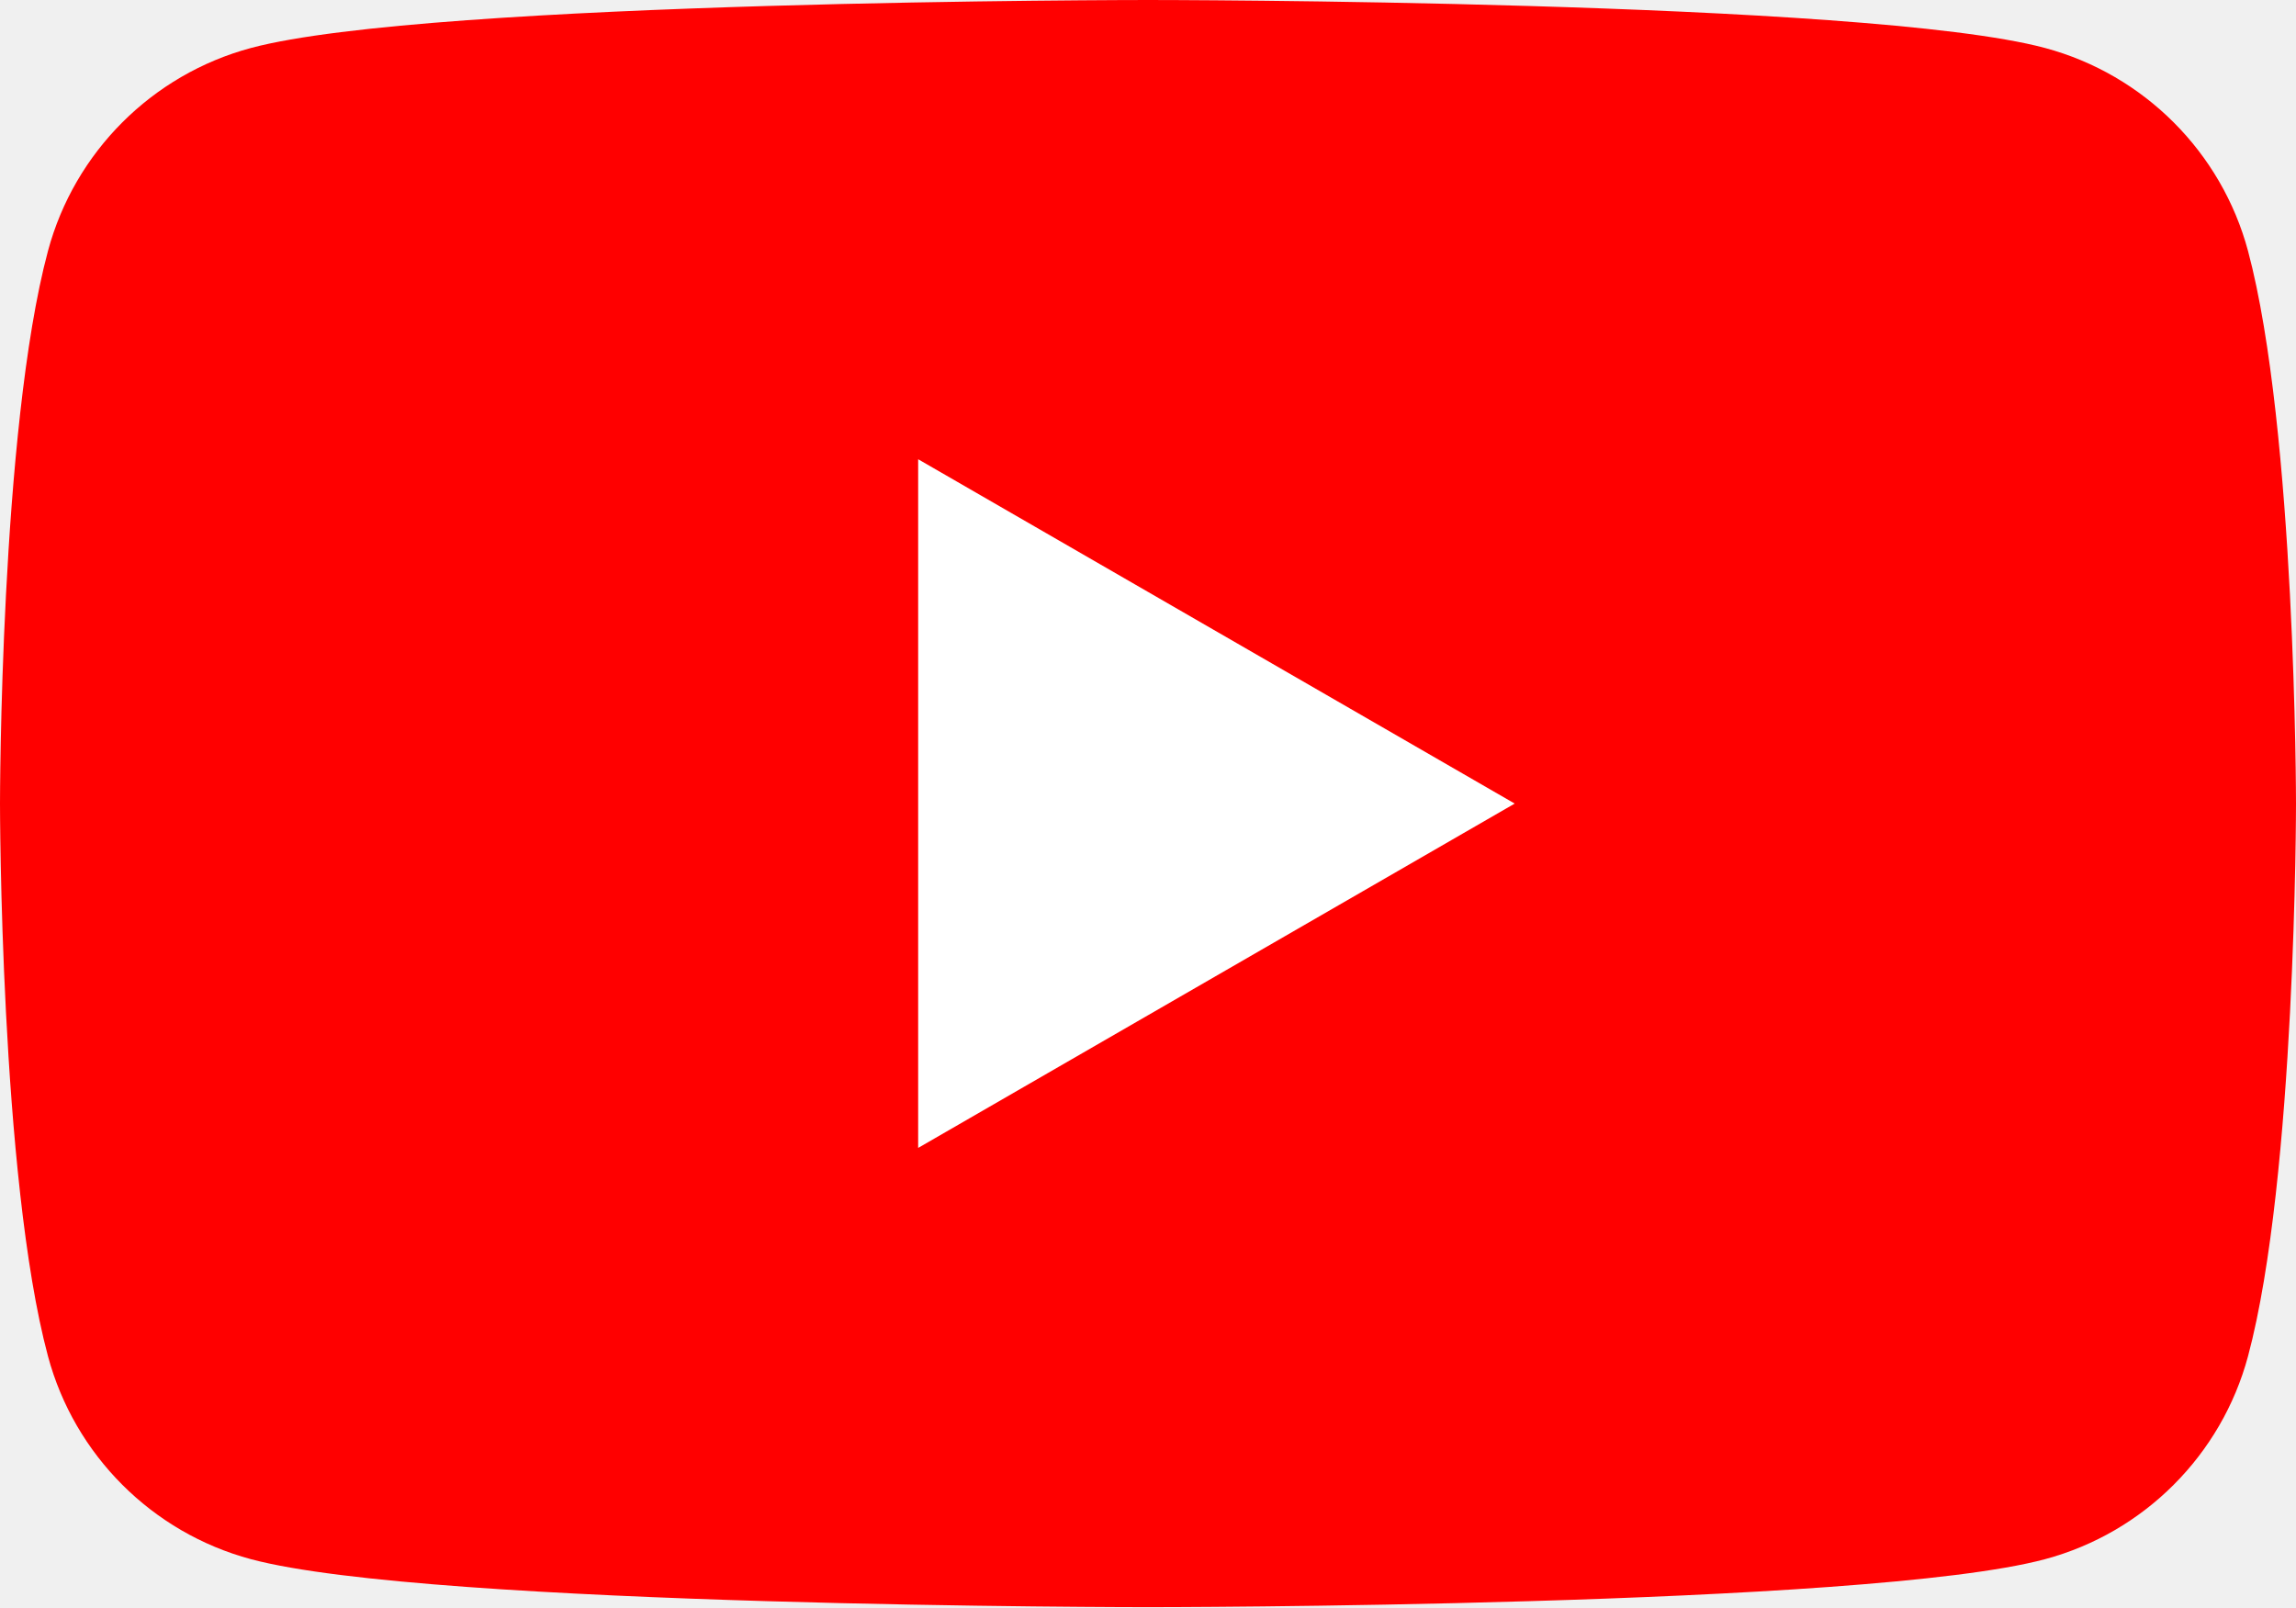
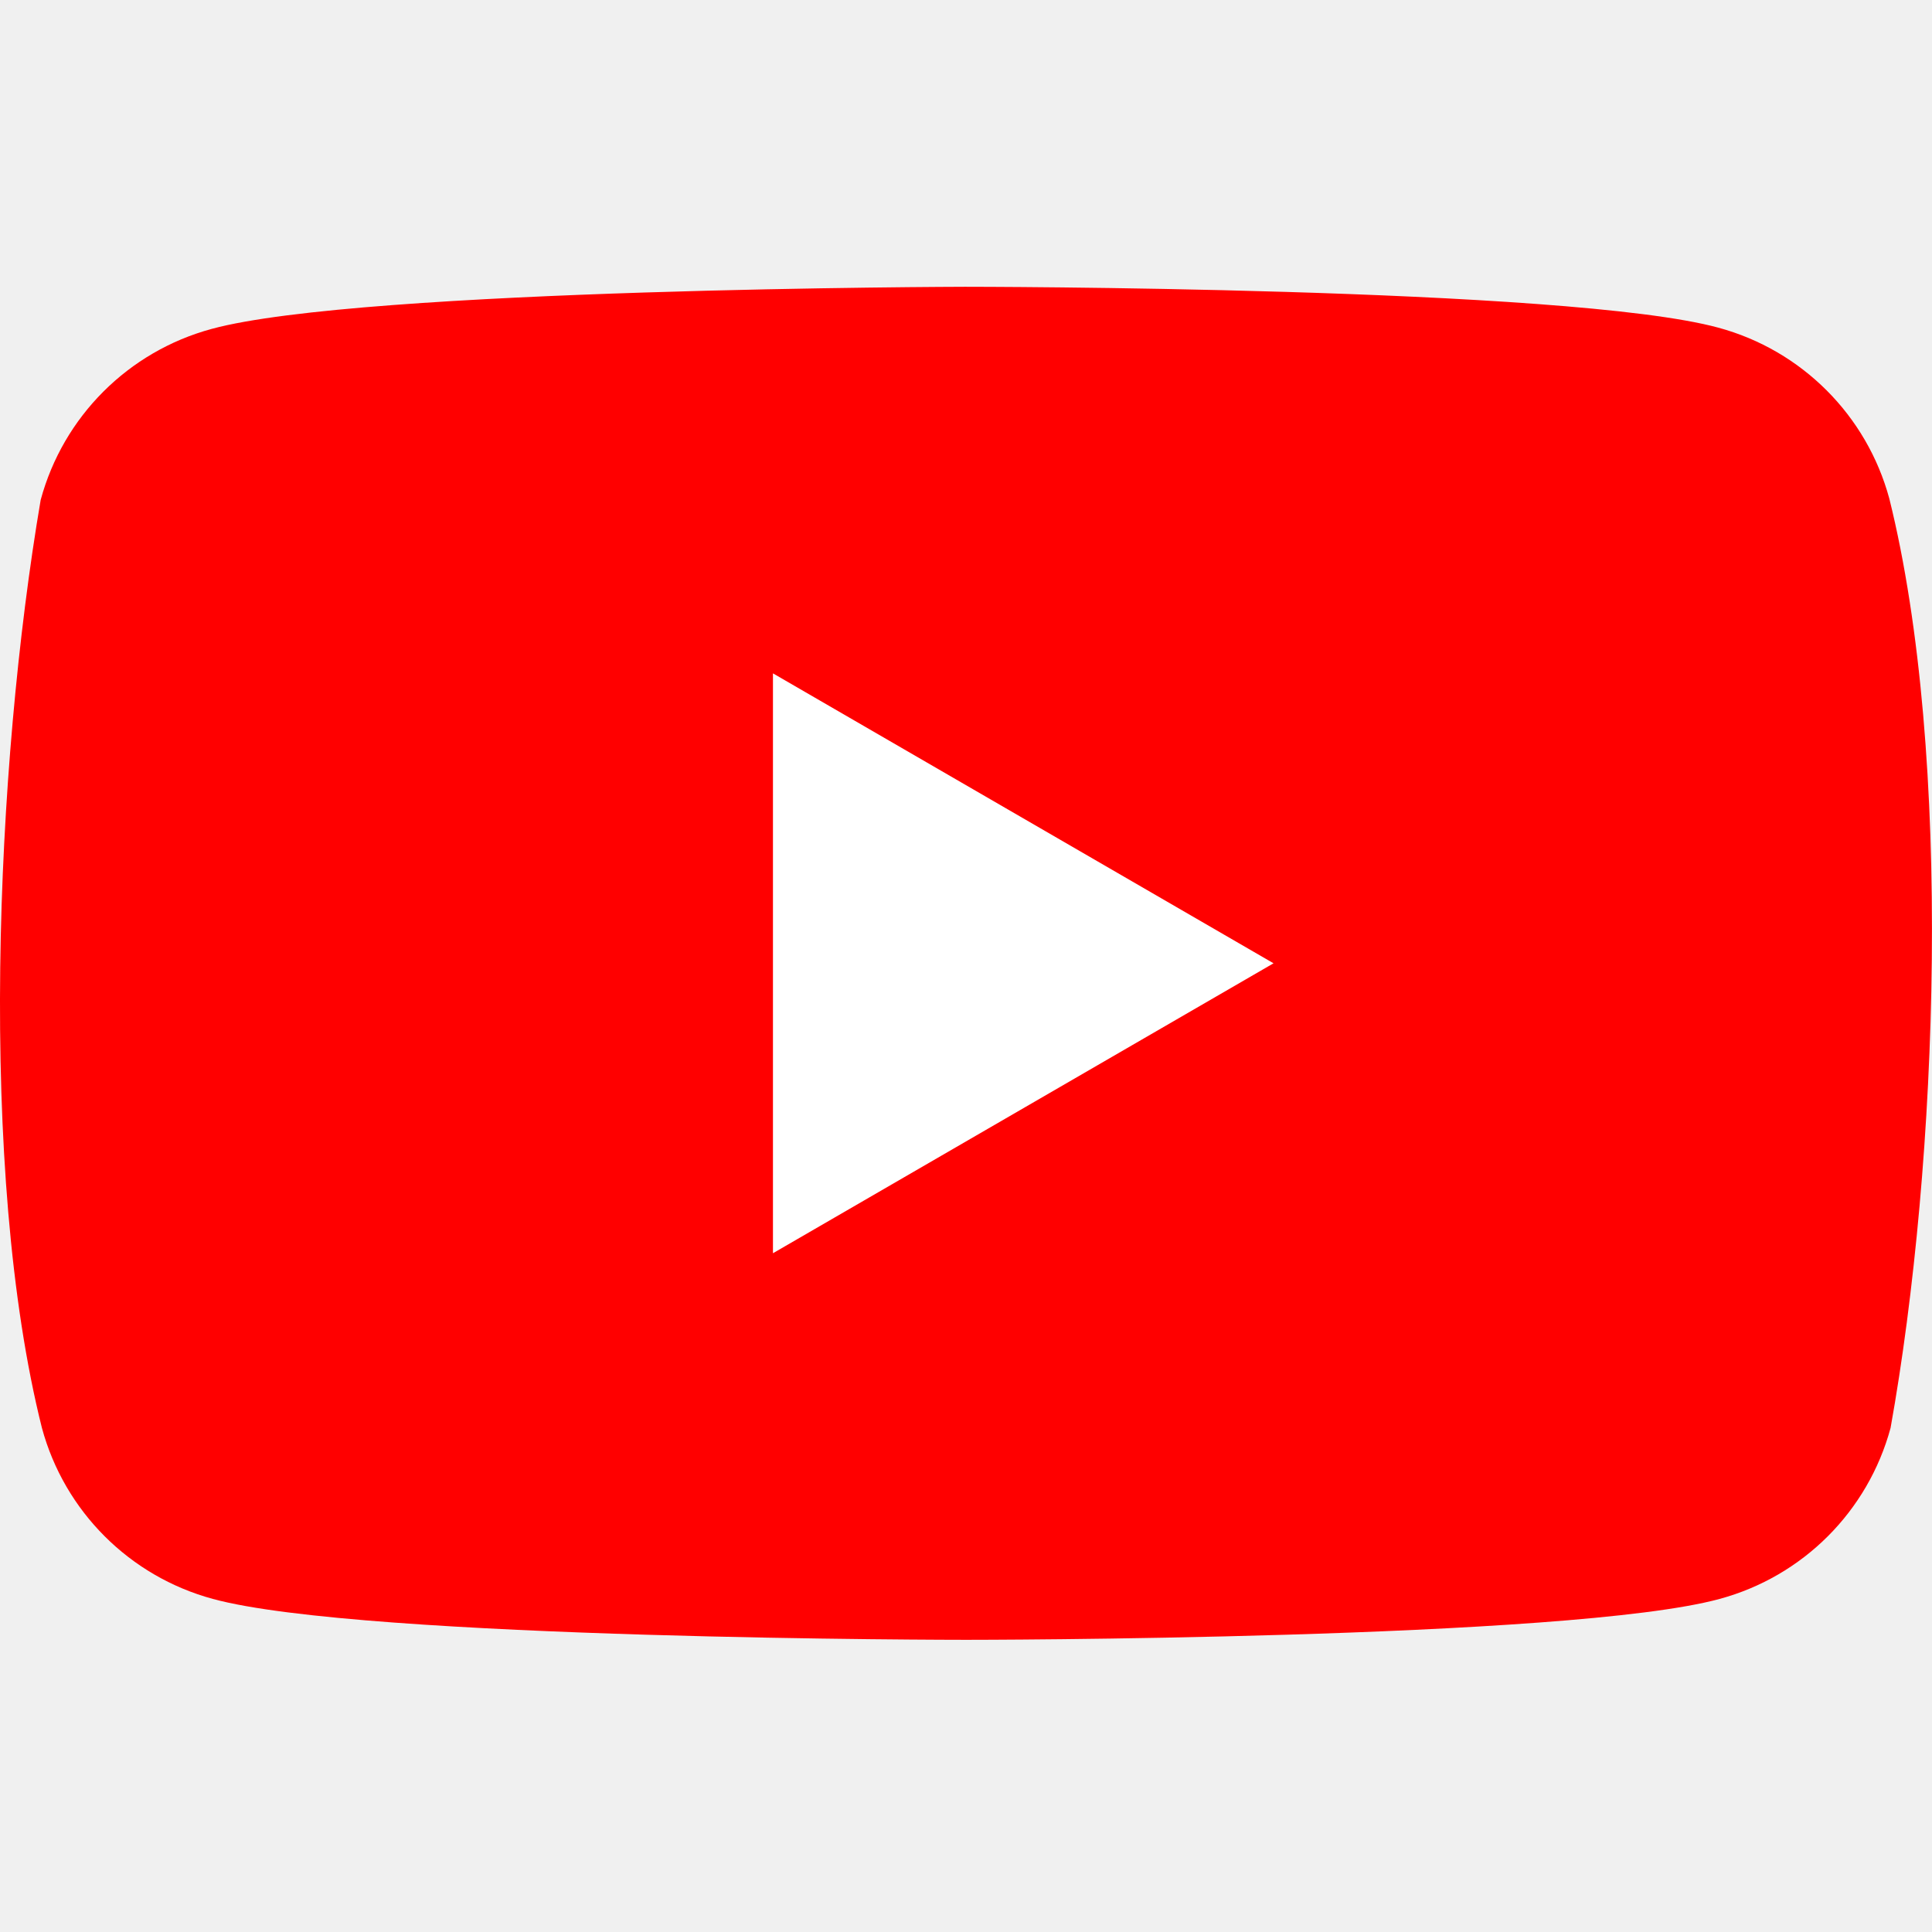
- <svg xmlns="http://www.w3.org/2000/svg" class="external-icon" viewBox="0 0 28.57  20" focusable="false" style="pointer-events: none; display: block; width: 100%; height: 100%;">
-   <svg viewBox="0 0 28.57 20" preserveAspectRatio="xMidYMid meet">
-     <g>
-       <path d="M27.973 3.123C27.643 1.893 26.677 0.927 25.447 0.597C23.22 2.24288e-07 14.285 0 14.285 0C14.285 0 5.35 2.24288e-07 3.123 0.597C1.893 0.927 0.927 1.893 0.597 3.123C2.24288e-07 5.35 0 10 0 10C0 10 2.24288e-07 14.65 0.597 16.877C0.927 18.107 1.893 19.073 3.123 19.403C5.35 20 14.285 20 14.285 20C14.285 20 23.22 20 25.447 19.403C26.677 19.073 27.643 18.107 27.973 16.877C28.57 14.65 28.57 10 28.57 10C28.57 10 28.568 5.35 27.973 3.123Z" fill="#FF0000" />
-       <path d="M11.425 14.285L18.848 10L11.425 5.715V14.285Z" fill="white" />
-     </g>
-   </svg>
+ <svg xmlns="http://www.w3.org/2000/svg" viewBox="0 0 256 180" width="24" height="24" style="opacity:1;">
+   <path fill="red" d="M250.346 28.075A32.18 32.18 0 0 0 227.69 5.418C207.824 0 127.87 0 127.87 0S47.912.164 28.046 5.582A32.18 32.18 0 0 0 5.39 28.24c-6.009 35.298-8.34 89.084.165 122.97a32.18 32.18 0 0 0 22.656 22.657c19.866 5.418 99.822 5.418 99.822 5.418s79.955 0 99.82-5.418a32.18 32.18 0 0 0 22.657-22.657c6.338-35.348 8.291-89.1-.164-123.134" />
+   <path fill="#FFF" d="m102.421 128.06l66.328-38.418l-66.328-38.418z" />
</svg>
